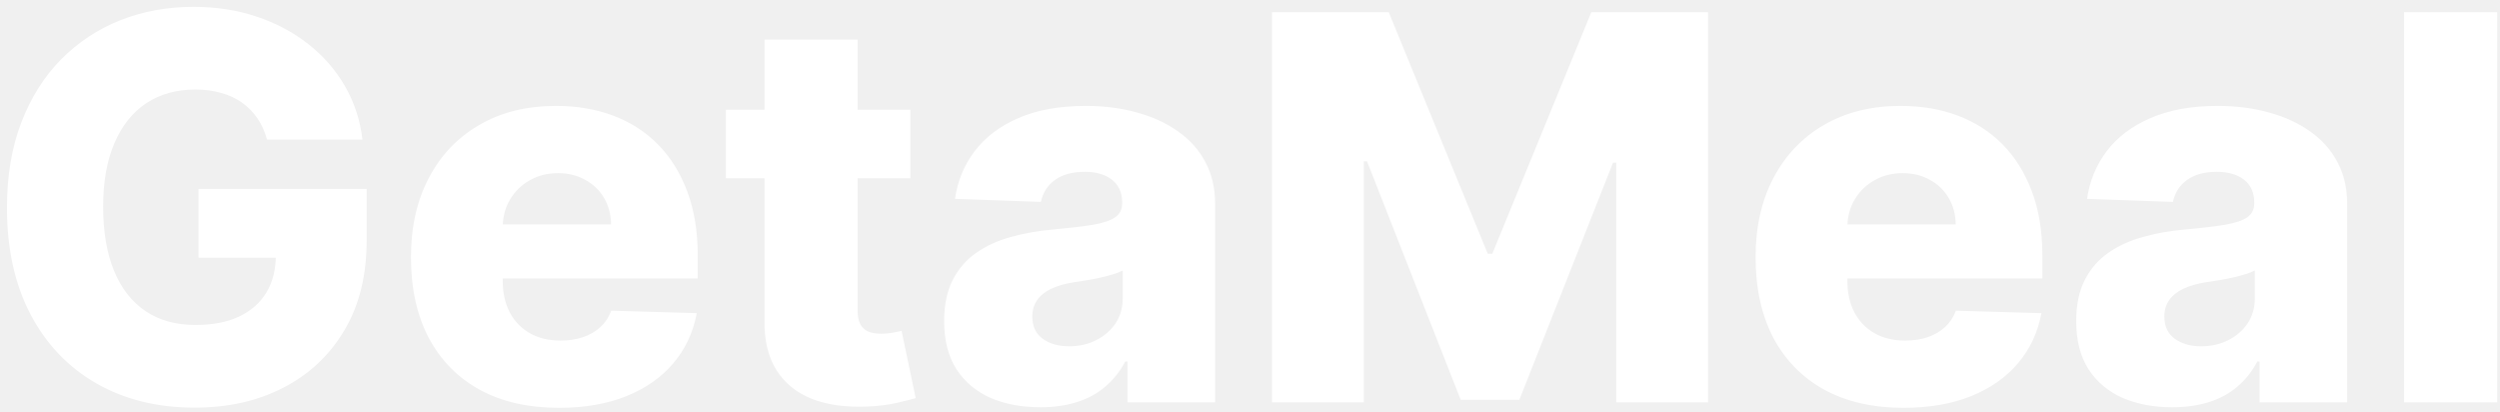
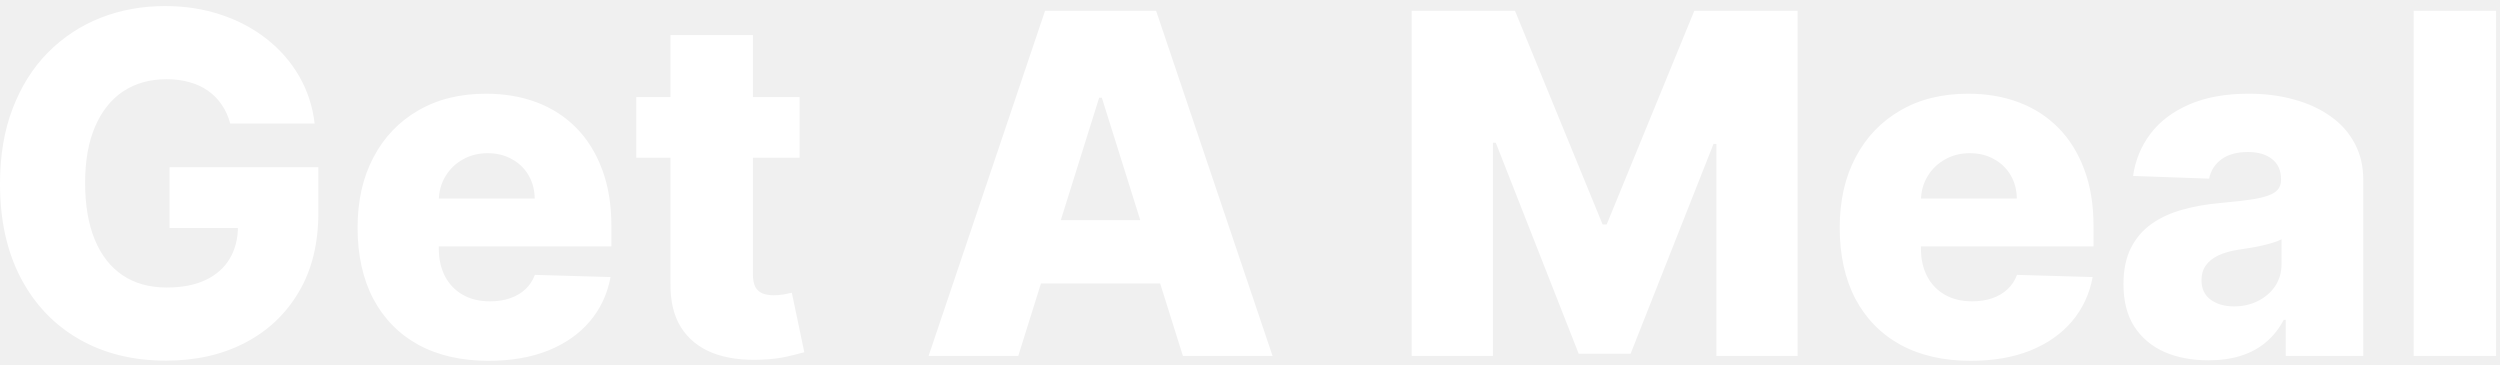
- <svg xmlns="http://www.w3.org/2000/svg" width="261" height="43" viewBox="0 0 261 43" fill="none">
-   <path d="M27.892 14.577C27.666 13.742 27.335 13.006 26.897 12.369C26.46 11.72 25.923 11.169 25.287 10.719C24.65 10.268 23.921 9.93 23.099 9.705C22.277 9.466 21.376 9.347 20.395 9.347C18.419 9.347 16.709 9.824 15.264 10.778C13.832 11.733 12.725 13.125 11.943 14.954C11.161 16.771 10.77 18.978 10.77 21.577C10.77 24.188 11.147 26.416 11.903 28.259C12.659 30.101 13.752 31.507 15.184 32.474C16.616 33.442 18.353 33.926 20.395 33.926C22.198 33.926 23.722 33.635 24.968 33.051C26.228 32.455 27.182 31.613 27.832 30.526C28.482 29.438 28.806 28.159 28.806 26.688L30.636 26.906H20.733V19.727H38.292V25.116C38.292 28.762 37.517 31.884 35.966 34.483C34.428 37.081 32.306 39.077 29.602 40.469C26.911 41.861 23.815 42.557 20.315 42.557C16.43 42.557 13.017 41.715 10.073 40.031C7.13 38.347 4.837 35.948 3.193 32.832C1.549 29.704 0.727 25.991 0.727 21.696C0.727 18.355 1.224 15.392 2.218 12.807C3.213 10.208 4.598 8.008 6.375 6.205C8.164 4.402 10.233 3.036 12.579 2.108C14.939 1.18 17.478 0.716 20.196 0.716C22.555 0.716 24.75 1.054 26.778 1.73C28.82 2.406 30.623 3.361 32.187 4.594C33.765 5.827 35.044 7.292 36.025 8.989C37.006 10.686 37.616 12.548 37.855 14.577H27.892ZM58.373 42.577C55.177 42.577 52.42 41.947 50.1 40.688C47.793 39.415 46.017 37.605 44.77 35.258C43.537 32.899 42.921 30.095 42.921 26.847C42.921 23.691 43.544 20.934 44.79 18.574C46.036 16.201 47.793 14.358 50.06 13.046C52.327 11.72 54.998 11.057 58.074 11.057C60.248 11.057 62.237 11.395 64.04 12.071C65.843 12.747 67.401 13.748 68.713 15.074C70.026 16.4 71.047 18.037 71.776 19.986C72.505 21.921 72.87 24.142 72.87 26.648V29.074H46.321V23.426H63.821C63.808 22.392 63.563 21.471 63.086 20.662C62.608 19.853 61.952 19.224 61.117 18.773C60.295 18.309 59.347 18.077 58.273 18.077C57.186 18.077 56.212 18.322 55.35 18.812C54.488 19.29 53.805 19.946 53.301 20.781C52.798 21.603 52.533 22.538 52.506 23.585V29.332C52.506 30.579 52.751 31.672 53.242 32.614C53.732 33.542 54.428 34.264 55.33 34.781C56.231 35.298 57.305 35.557 58.551 35.557C59.413 35.557 60.195 35.438 60.898 35.199C61.601 34.96 62.204 34.609 62.708 34.145C63.212 33.681 63.589 33.111 63.841 32.435L72.77 32.693C72.399 34.695 71.584 36.438 70.324 37.923C69.078 39.395 67.441 40.542 65.412 41.364C63.384 42.172 61.037 42.577 58.373 42.577ZM95.078 11.454V18.614H75.808V11.454H95.078ZM79.845 4.136H89.569V32.395C89.569 32.992 89.662 33.475 89.848 33.847C90.046 34.205 90.332 34.463 90.703 34.622C91.074 34.768 91.518 34.841 92.035 34.841C92.406 34.841 92.797 34.808 93.209 34.742C93.633 34.662 93.951 34.596 94.163 34.543L95.635 41.562C95.171 41.695 94.514 41.861 93.666 42.06C92.831 42.258 91.83 42.385 90.663 42.438C88.383 42.544 86.427 42.278 84.796 41.642C83.179 40.992 81.939 39.985 81.078 38.619C80.229 37.254 79.818 35.537 79.845 33.469V4.136ZM108.65 42.517C106.701 42.517 104.971 42.192 103.46 41.543C101.962 40.88 100.775 39.885 99.9 38.56C99.038 37.221 98.608 35.544 98.608 33.528C98.608 31.831 98.906 30.4 99.502 29.233C100.099 28.066 100.921 27.118 101.968 26.389C103.016 25.66 104.222 25.11 105.588 24.739C106.953 24.354 108.412 24.096 109.963 23.963C111.699 23.804 113.098 23.638 114.159 23.466C115.219 23.28 115.988 23.022 116.466 22.69C116.956 22.346 117.201 21.862 117.201 21.239V21.139C117.201 20.118 116.85 19.329 116.147 18.773C115.445 18.216 114.497 17.938 113.304 17.938C112.018 17.938 110.984 18.216 110.201 18.773C109.419 19.329 108.922 20.099 108.71 21.079L99.741 20.761C100.006 18.905 100.689 17.248 101.789 15.79C102.903 14.318 104.428 13.165 106.363 12.329C108.312 11.481 110.652 11.057 113.383 11.057C115.332 11.057 117.128 11.289 118.772 11.753C120.416 12.204 121.848 12.867 123.068 13.742C124.288 14.603 125.229 15.664 125.892 16.923C126.568 18.183 126.906 19.621 126.906 21.239V42H117.758V37.744H117.52C116.976 38.778 116.28 39.653 115.431 40.369C114.596 41.085 113.609 41.622 112.468 41.98C111.342 42.338 110.069 42.517 108.65 42.517ZM111.653 36.153C112.7 36.153 113.642 35.941 114.477 35.517C115.325 35.093 116.002 34.51 116.505 33.767C117.009 33.011 117.261 32.136 117.261 31.142V28.239C116.983 28.384 116.645 28.517 116.247 28.636C115.862 28.756 115.438 28.868 114.974 28.974C114.51 29.081 114.033 29.173 113.542 29.253C113.052 29.332 112.581 29.405 112.13 29.472C111.216 29.617 110.433 29.843 109.784 30.148C109.147 30.453 108.657 30.85 108.312 31.341C107.981 31.818 107.815 32.388 107.815 33.051C107.815 34.059 108.173 34.828 108.889 35.358C109.618 35.888 110.539 36.153 111.653 36.153ZM132.852 1.273H145.042L155.383 26.489H155.86L166.201 1.273H178.392V42H168.806V16.983H168.468L158.684 41.742H152.559L142.775 16.844H142.437V42H132.852V1.273ZM198.81 42.577C195.615 42.577 192.857 41.947 190.537 40.688C188.23 39.415 186.454 37.605 185.208 35.258C183.975 32.899 183.358 30.095 183.358 26.847C183.358 23.691 183.981 20.934 185.228 18.574C186.474 16.201 188.23 14.358 190.498 13.046C192.765 11.72 195.436 11.057 198.512 11.057C200.686 11.057 202.675 11.395 204.478 12.071C206.281 12.747 207.838 13.748 209.151 15.074C210.463 16.4 211.484 18.037 212.213 19.986C212.943 21.921 213.307 24.142 213.307 26.648V29.074H186.759V23.426H204.259C204.246 22.392 204 21.471 203.523 20.662C203.046 19.853 202.39 19.224 201.554 18.773C200.732 18.309 199.784 18.077 198.711 18.077C197.623 18.077 196.649 18.322 195.787 18.812C194.926 19.29 194.243 19.946 193.739 20.781C193.235 21.603 192.97 22.538 192.944 23.585V29.332C192.944 30.579 193.189 31.672 193.679 32.614C194.17 33.542 194.866 34.264 195.767 34.781C196.669 35.298 197.743 35.557 198.989 35.557C199.851 35.557 200.633 35.438 201.336 35.199C202.038 34.96 202.641 34.609 203.145 34.145C203.649 33.681 204.027 33.111 204.279 32.435L213.208 32.693C212.837 34.695 212.021 36.438 210.762 37.923C209.516 39.395 207.878 40.542 205.85 41.364C203.821 42.172 201.475 42.577 198.81 42.577ZM226.885 42.517C224.936 42.517 223.206 42.192 221.694 41.543C220.196 40.88 219.01 39.885 218.135 38.56C217.273 37.221 216.842 35.544 216.842 33.528C216.842 31.831 217.14 30.4 217.737 29.233C218.333 28.066 219.155 27.118 220.203 26.389C221.25 25.66 222.457 25.11 223.822 24.739C225.188 24.354 226.646 24.096 228.197 23.963C229.934 23.804 231.333 23.638 232.393 23.466C233.454 23.28 234.223 23.022 234.7 22.69C235.19 22.346 235.436 21.862 235.436 21.239V21.139C235.436 20.118 235.084 19.329 234.382 18.773C233.679 18.216 232.731 17.938 231.538 17.938C230.252 17.938 229.218 18.216 228.436 18.773C227.654 19.329 227.156 20.099 226.944 21.079L217.975 20.761C218.241 18.905 218.923 17.248 220.024 15.79C221.137 14.318 222.662 13.165 224.598 12.329C226.547 11.481 228.886 11.057 231.618 11.057C233.566 11.057 235.363 11.289 237.007 11.753C238.651 12.204 240.083 12.867 241.302 13.742C242.522 14.603 243.463 15.664 244.126 16.923C244.802 18.183 245.14 19.621 245.14 21.239V42H235.993V37.744H235.754C235.21 38.778 234.514 39.653 233.666 40.369C232.831 41.085 231.843 41.622 230.703 41.98C229.576 42.338 228.303 42.517 226.885 42.517ZM229.887 36.153C230.935 36.153 231.876 35.941 232.711 35.517C233.56 35.093 234.236 34.51 234.74 33.767C235.243 33.011 235.495 32.136 235.495 31.142V28.239C235.217 28.384 234.879 28.517 234.481 28.636C234.097 28.756 233.672 28.868 233.208 28.974C232.744 29.081 232.267 29.173 231.777 29.253C231.286 29.332 230.815 29.405 230.365 29.472C229.45 29.617 228.668 29.843 228.018 30.148C227.382 30.453 226.891 30.85 226.547 31.341C226.215 31.818 226.049 32.388 226.049 33.051C226.049 34.059 226.407 34.828 227.123 35.358C227.852 35.888 228.774 36.153 229.887 36.153ZM260.811 1.273V42H251.086V1.273H260.811Z" fill="white" />
+ <svg xmlns="http://www.w3.org/2000/svg" width="295" height="43" viewBox="0 0 295 43" fill="none">
+   <path d="M27.165 14.577C26.94 13.742 26.608 13.006 26.171 12.369C25.733 11.72 25.196 11.169 24.56 10.719C23.924 10.268 23.195 9.93 22.372 9.705C21.55 9.466 20.649 9.347 19.668 9.347C17.693 9.347 15.982 9.824 14.537 10.778C13.105 11.733 11.998 13.125 11.216 14.954C10.434 16.771 10.043 18.978 10.043 21.577C10.043 24.188 10.421 26.416 11.177 28.259C11.932 30.101 13.026 31.507 14.458 32.474C15.89 33.442 17.626 33.926 19.668 33.926C21.471 33.926 22.996 33.635 24.242 33.051C25.501 32.455 26.456 31.613 27.105 30.526C27.755 29.438 28.08 28.159 28.08 26.688L29.909 26.906H20.006V19.727H37.566V25.116C37.566 28.762 36.79 31.884 35.239 34.483C33.701 37.081 31.58 39.077 28.875 40.469C26.184 41.861 23.088 42.557 19.588 42.557C15.704 42.557 12.29 41.715 9.347 40.031C6.404 38.347 4.11 35.948 2.466 32.832C0.822 29.704 0 25.991 0 21.696C0 18.355 0.498 15.392 1.492 12.807C2.486 10.208 3.872 8.008 5.648 6.205C7.438 4.402 9.506 3.036 11.853 2.108C14.213 1.18 16.751 0.716 19.469 0.716C21.829 0.716 24.023 1.054 26.052 1.73C28.093 2.406 29.896 3.361 31.461 4.594C33.038 5.827 34.318 7.292 35.299 8.989C36.28 10.686 36.89 12.548 37.128 14.577H27.165ZM57.646 42.577C54.451 42.577 51.693 41.947 49.373 40.688C47.066 39.415 45.29 37.605 44.044 35.258C42.811 32.899 42.194 30.095 42.194 26.847C42.194 23.691 42.817 20.934 44.064 18.574C45.31 16.201 47.066 14.358 49.334 13.046C51.6 11.72 54.272 11.057 57.348 11.057C59.522 11.057 61.511 11.395 63.314 12.071C65.117 12.747 66.674 13.748 67.987 15.074C69.299 16.4 70.32 18.037 71.049 19.986C71.778 21.921 72.143 24.142 72.143 26.648V29.074H45.595V23.426H63.095C63.082 22.392 62.836 21.471 62.359 20.662C61.882 19.853 61.225 19.224 60.39 18.773C59.568 18.309 58.62 18.077 57.547 18.077C56.459 18.077 55.485 18.322 54.623 18.812C53.761 19.29 53.079 19.946 52.575 20.781C52.071 21.603 51.806 22.538 51.779 23.585V29.332C51.779 30.579 52.025 31.672 52.515 32.614C53.006 33.542 53.702 34.264 54.603 34.781C55.505 35.298 56.579 35.557 57.825 35.557C58.687 35.557 59.469 35.438 60.172 35.199C60.874 34.96 61.477 34.609 61.981 34.145C62.485 33.681 62.863 33.111 63.115 32.435L72.044 32.693C71.672 34.695 70.857 36.438 69.598 37.923C68.351 39.395 66.714 40.542 64.686 41.364C62.657 42.172 60.311 42.577 57.646 42.577ZM94.351 11.454V18.614H75.081V11.454H94.351ZM79.118 4.136H88.843V32.395C88.843 32.992 88.936 33.475 89.121 33.847C89.32 34.205 89.605 34.463 89.976 34.622C90.347 34.768 90.791 34.841 91.309 34.841C91.68 34.841 92.071 34.808 92.482 34.742C92.906 34.662 93.224 34.596 93.436 34.543L94.908 41.562C94.444 41.695 93.788 41.861 92.939 42.06C92.104 42.258 91.103 42.385 89.936 42.438C87.656 42.544 85.701 42.278 84.07 41.642C82.453 40.992 81.213 39.985 80.351 38.619C79.503 37.254 79.092 35.537 79.118 33.469V4.136ZM120.154 42H109.574L123.316 1.273H136.421L150.162 42H139.583L130.017 11.534H129.699L120.154 42ZM118.742 25.972H140.855V33.449H118.742V25.972ZM166.578 1.273H178.769L189.11 26.489H189.587L199.928 1.273H212.118V42H202.533V16.983H202.195L192.411 41.742H186.286L176.502 16.844H176.164V42H166.578V1.273ZM232.537 42.577C229.342 42.577 226.584 41.947 224.264 40.688C221.957 39.415 220.181 37.605 218.934 35.258C217.701 32.899 217.085 30.095 217.085 26.847C217.085 23.691 217.708 20.934 218.954 18.574C220.2 16.201 221.957 14.358 224.224 13.046C226.491 11.72 229.163 11.057 232.238 11.057C234.413 11.057 236.401 11.395 238.204 12.071C240.007 12.747 241.565 13.748 242.877 15.074C244.19 16.4 245.211 18.037 245.94 19.986C246.669 21.921 247.034 24.142 247.034 26.648V29.074H220.485V23.426H237.985C237.972 22.392 237.727 21.471 237.25 20.662C236.772 19.853 236.116 19.224 235.281 18.773C234.459 18.309 233.511 18.077 232.437 18.077C231.35 18.077 230.376 18.322 229.514 18.812C228.652 19.29 227.969 19.946 227.466 20.781C226.962 21.603 226.697 22.538 226.67 23.585V29.332C226.67 30.579 226.915 31.672 227.406 32.614C227.896 33.542 228.592 34.264 229.494 34.781C230.395 35.298 231.469 35.557 232.716 35.557C233.577 35.557 234.359 35.438 235.062 35.199C235.765 34.96 236.368 34.609 236.872 34.145C237.376 33.681 237.753 33.111 238.005 32.435L246.934 32.693C246.563 34.695 245.748 36.438 244.488 37.923C243.242 39.395 241.605 40.542 239.576 41.364C237.548 42.172 235.201 42.577 232.537 42.577ZM260.611 42.517C258.662 42.517 256.932 42.192 255.421 41.543C253.923 40.88 252.736 39.885 251.861 38.56C250.999 37.221 250.569 35.544 250.569 33.528C250.569 31.831 250.867 30.4 251.463 29.233C252.06 28.066 252.882 27.118 253.929 26.389C254.977 25.66 256.183 25.11 257.549 24.739C258.914 24.354 260.373 24.096 261.924 23.963C263.66 23.804 265.059 23.638 266.12 23.466C267.18 23.28 267.949 23.022 268.426 22.69C268.917 22.346 269.162 21.862 269.162 21.239V21.139C269.162 20.118 268.811 19.329 268.108 18.773C267.406 18.216 266.458 17.938 265.265 17.938C263.979 17.938 262.944 18.216 262.162 18.773C261.38 19.329 260.883 20.099 260.671 21.079L251.702 20.761C251.967 18.905 252.65 17.248 253.75 15.79C254.864 14.318 256.389 13.165 258.324 12.329C260.273 11.481 262.613 11.057 265.344 11.057C267.293 11.057 269.089 11.289 270.733 11.753C272.377 12.204 273.809 12.867 275.029 13.742C276.248 14.603 277.19 15.664 277.853 16.923C278.529 18.183 278.867 19.621 278.867 21.239V42H269.719V37.744H269.48C268.937 38.778 268.241 39.653 267.392 40.369C266.557 41.085 265.569 41.622 264.429 41.98C263.302 42.338 262.03 42.517 260.611 42.517ZM263.614 36.153C264.661 36.153 265.603 35.941 266.438 35.517C267.286 35.093 267.962 34.51 268.466 33.767C268.97 33.011 269.222 32.136 269.222 31.142V28.239C268.944 28.384 268.605 28.517 268.208 28.636C267.823 28.756 267.399 28.868 266.935 28.974C266.471 29.081 265.994 29.173 265.503 29.253C265.013 29.332 264.542 29.405 264.091 29.472C263.176 29.617 262.394 29.843 261.745 30.148C261.108 30.453 260.618 30.85 260.273 31.341C259.942 31.818 259.776 32.388 259.776 33.051C259.776 34.059 260.134 34.828 260.85 35.358C261.579 35.888 262.5 36.153 263.614 36.153ZM294.537 1.273V42H284.813V1.273H294.537Z" fill="white" />
</svg>
